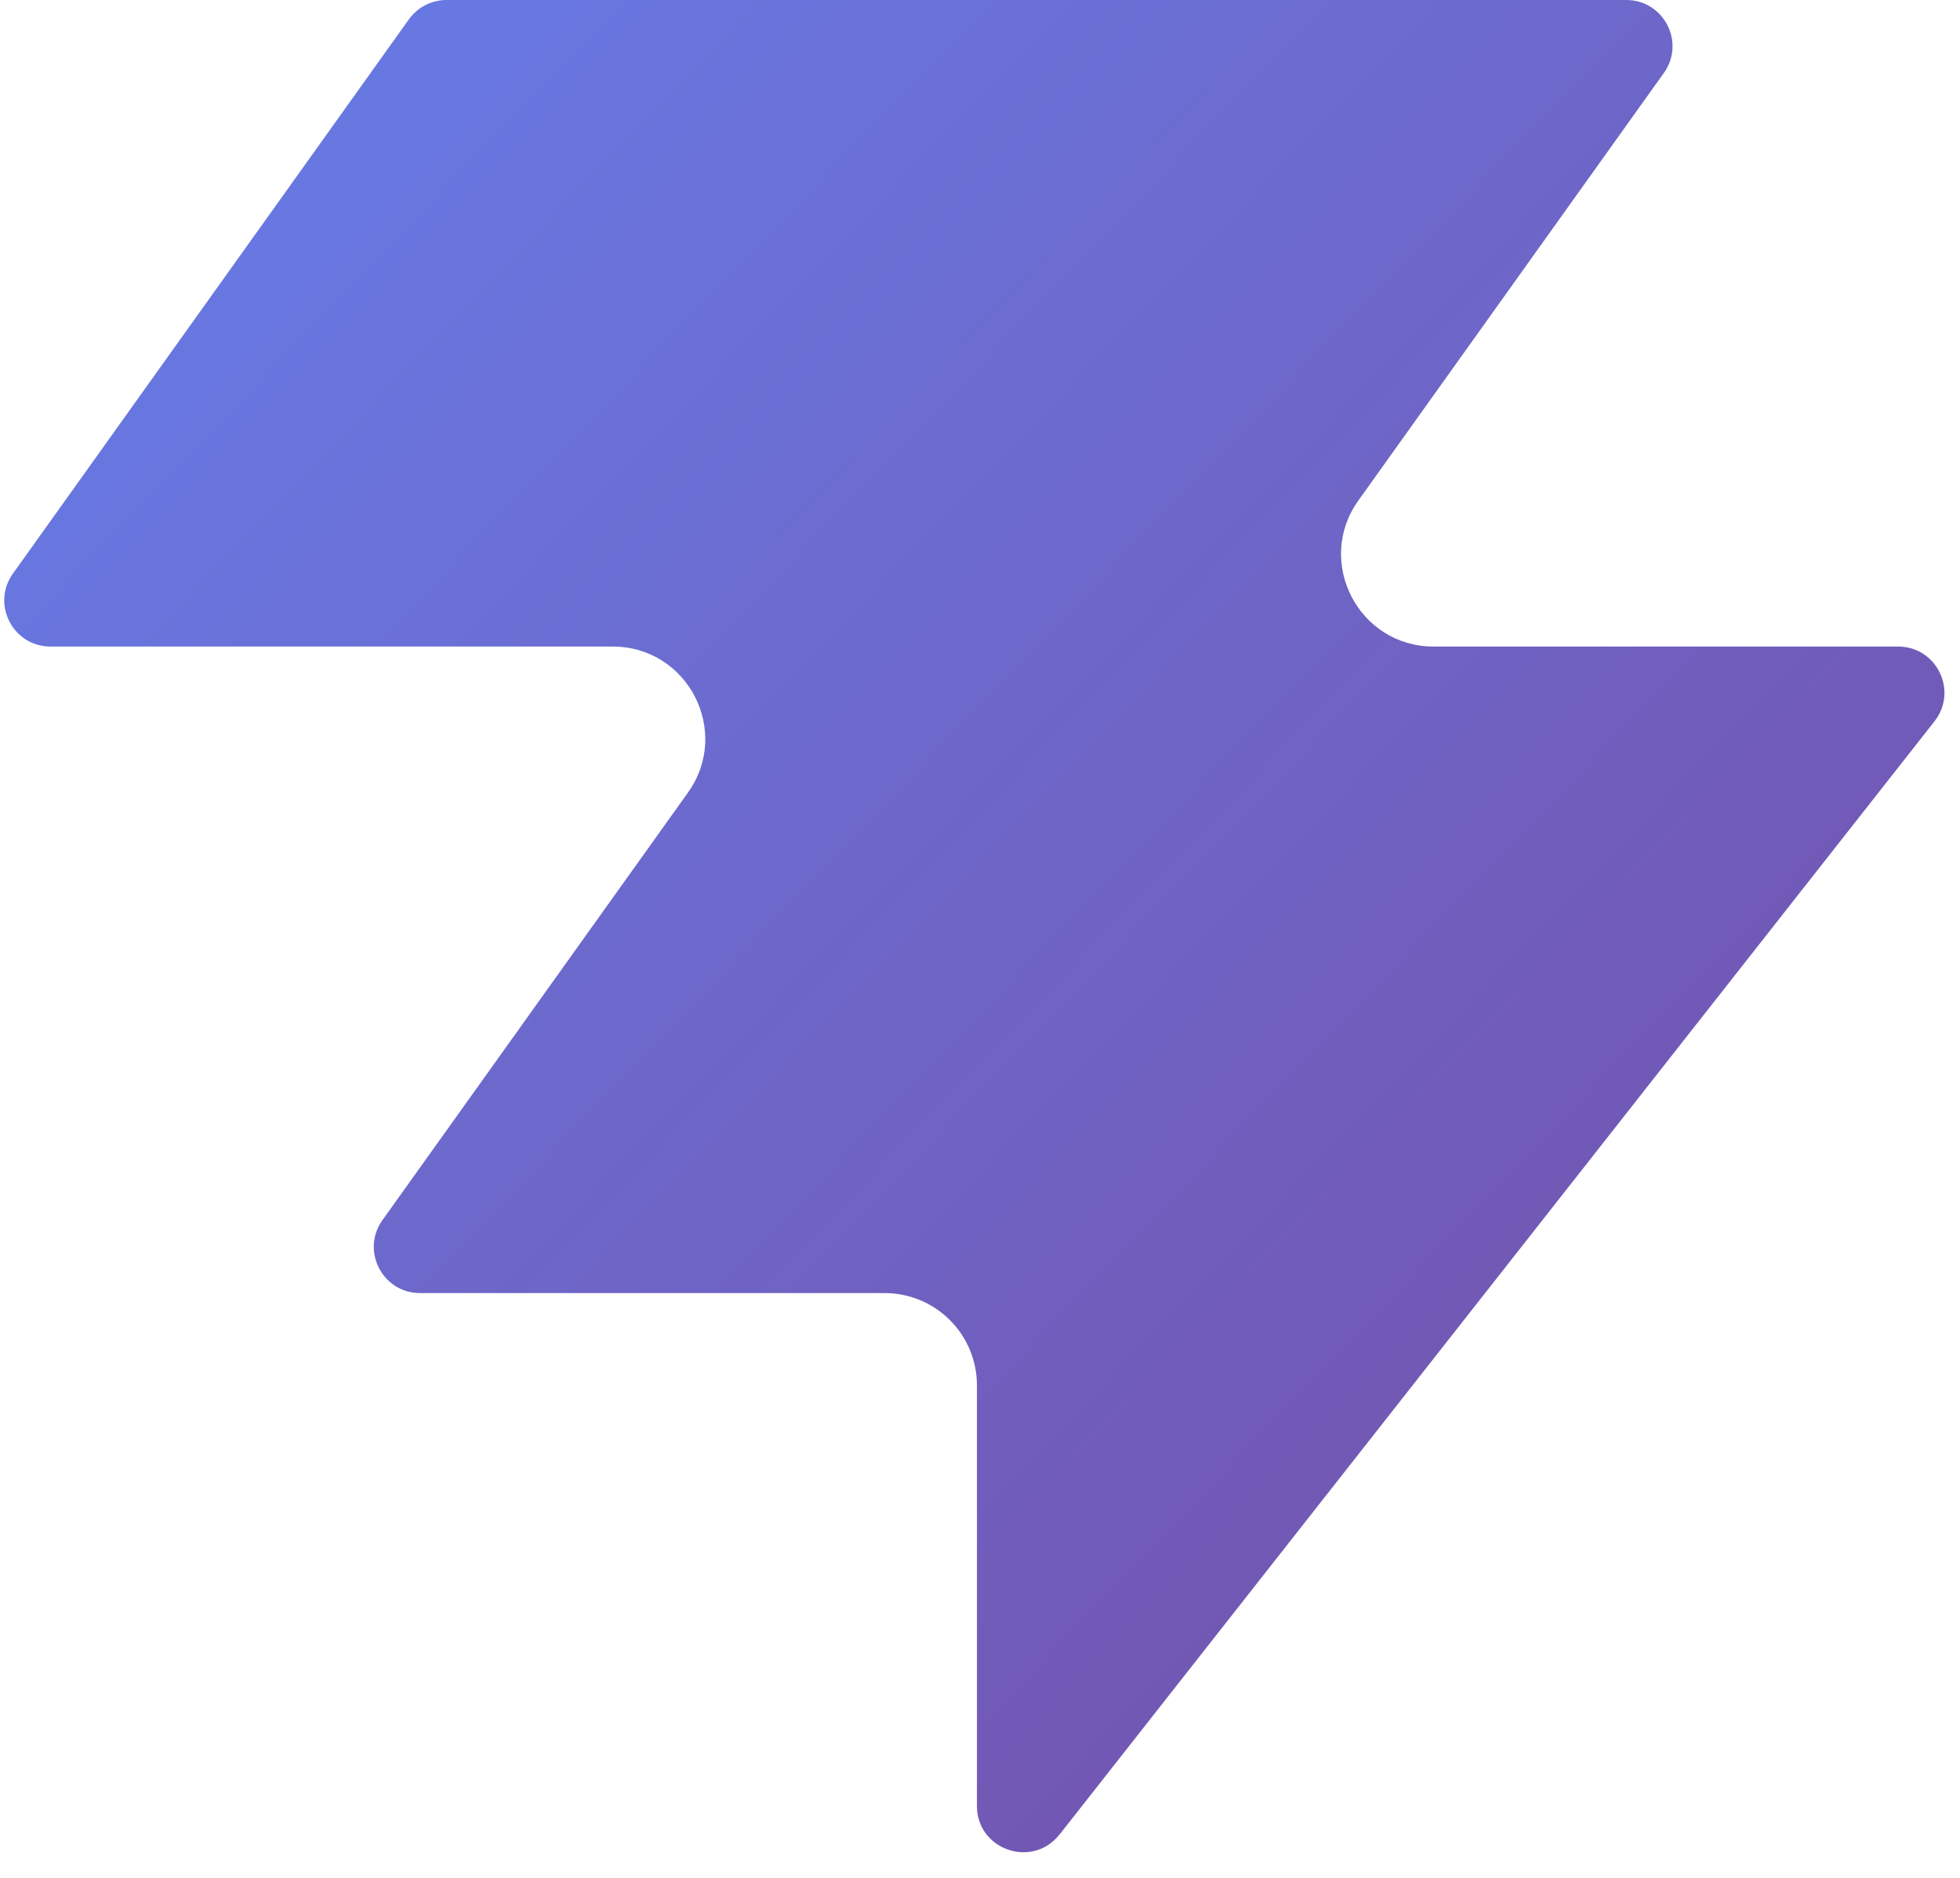
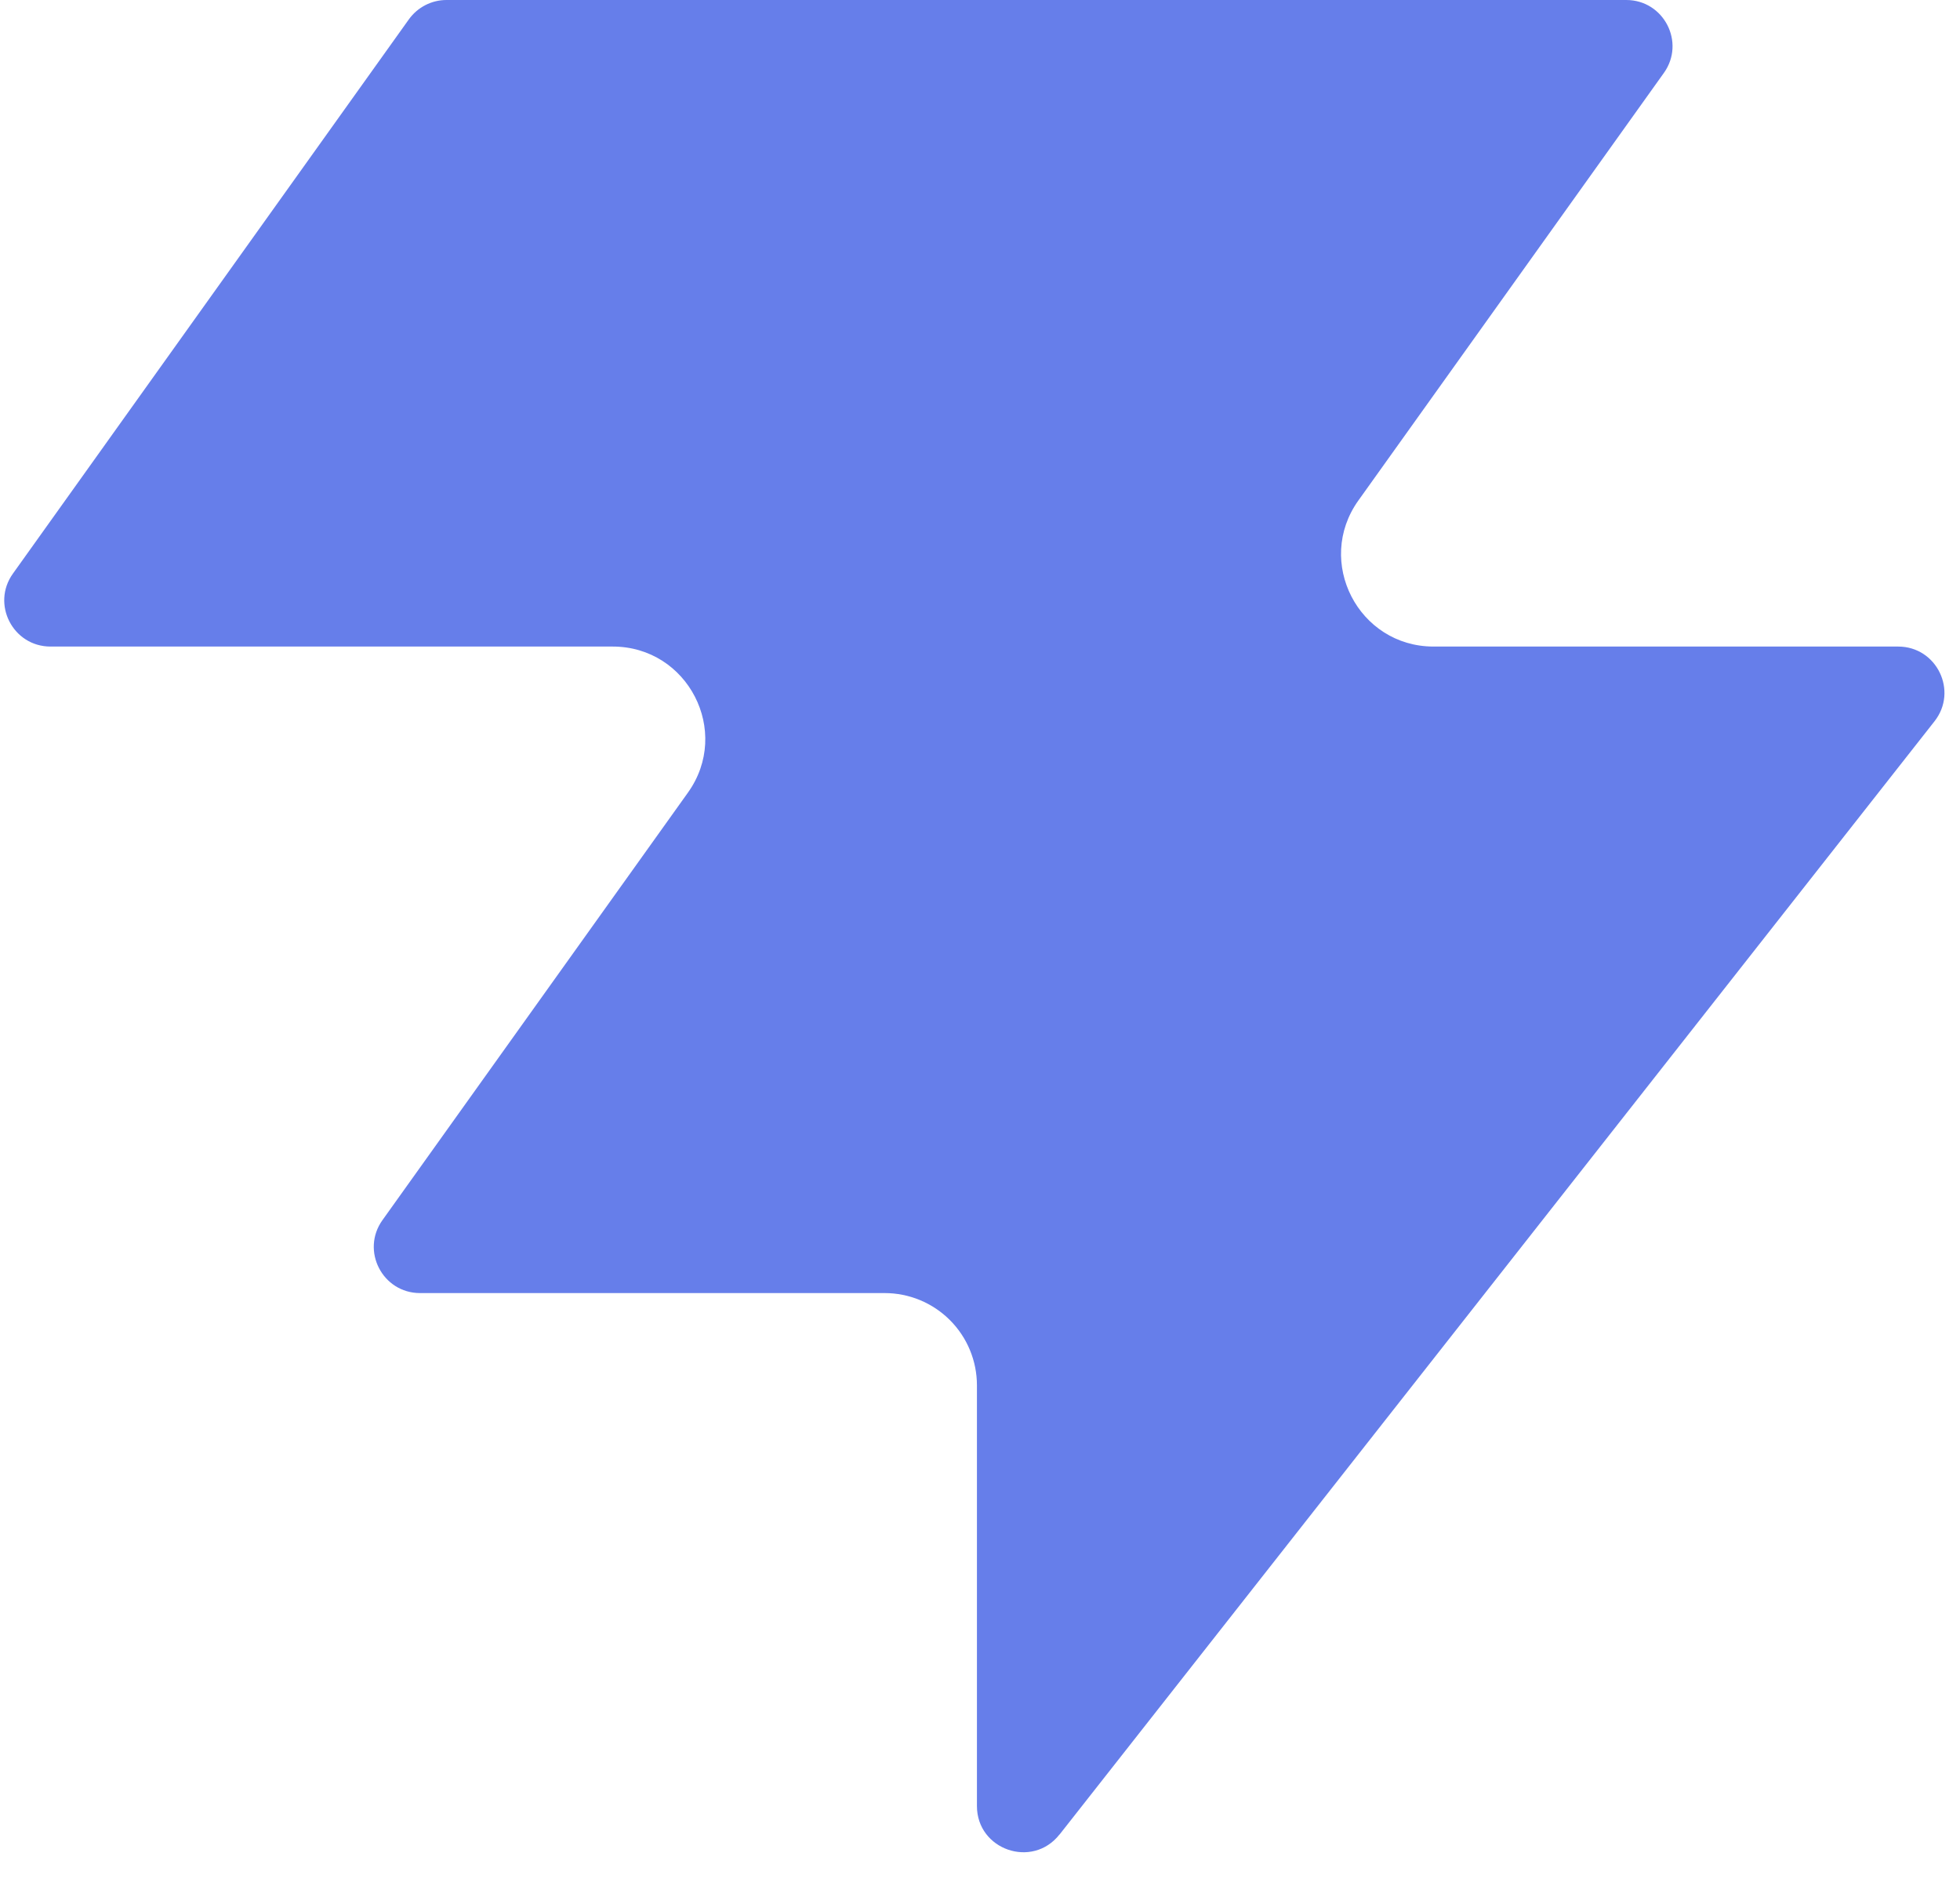
<svg xmlns="http://www.w3.org/2000/svg" width="48" height="46" fill="none" viewBox="0 0 48 46">
-   <defs>
-     <linearGradient id="brand" x1="0" y1="0" x2="48" y2="46" gradientUnits="userSpaceOnUse">
-       <stop offset="0%" stop-color="#667eea" />
-       <stop offset="100%" stop-color="#764ba2" />
-     </linearGradient>
-   </defs>
-   <path fill="url(#brand)" d="M25.946 44.938c-.664.845-2.021.375-2.021-.698V33.937a2.26 2.26 0 0 0-2.262-2.262H10.287c-.92 0-1.456-1.04-.92-1.788l7.48-10.471c1.07-1.497 0-3.578-1.842-3.578H1.237c-.92 0-1.456-1.04-.92-1.788L10.013.474c.214-.297.556-.474.92-.474h28.894c.92 0 1.456 1.04.92 1.788l-7.48 10.471c-1.07 1.498 0 3.579 1.842 3.579h11.377c.943 0 1.473 1.088.89 1.83L25.947 44.94z" />
+   <path fill="#667eea" d="M25.946 44.938c-.664.845-2.021.375-2.021-.698V33.937a2.26 2.26 0 0 0-2.262-2.262H10.287c-.92 0-1.456-1.04-.92-1.788l7.48-10.471c1.07-1.497 0-3.578-1.842-3.578H1.237c-.92 0-1.456-1.04-.92-1.788L10.013.474c.214-.297.556-.474.92-.474h28.894c.92 0 1.456 1.04.92 1.788l-7.48 10.471c-1.07 1.498 0 3.579 1.842 3.579h11.377c.943 0 1.473 1.088.89 1.83L25.947 44.94z" />
</svg>
